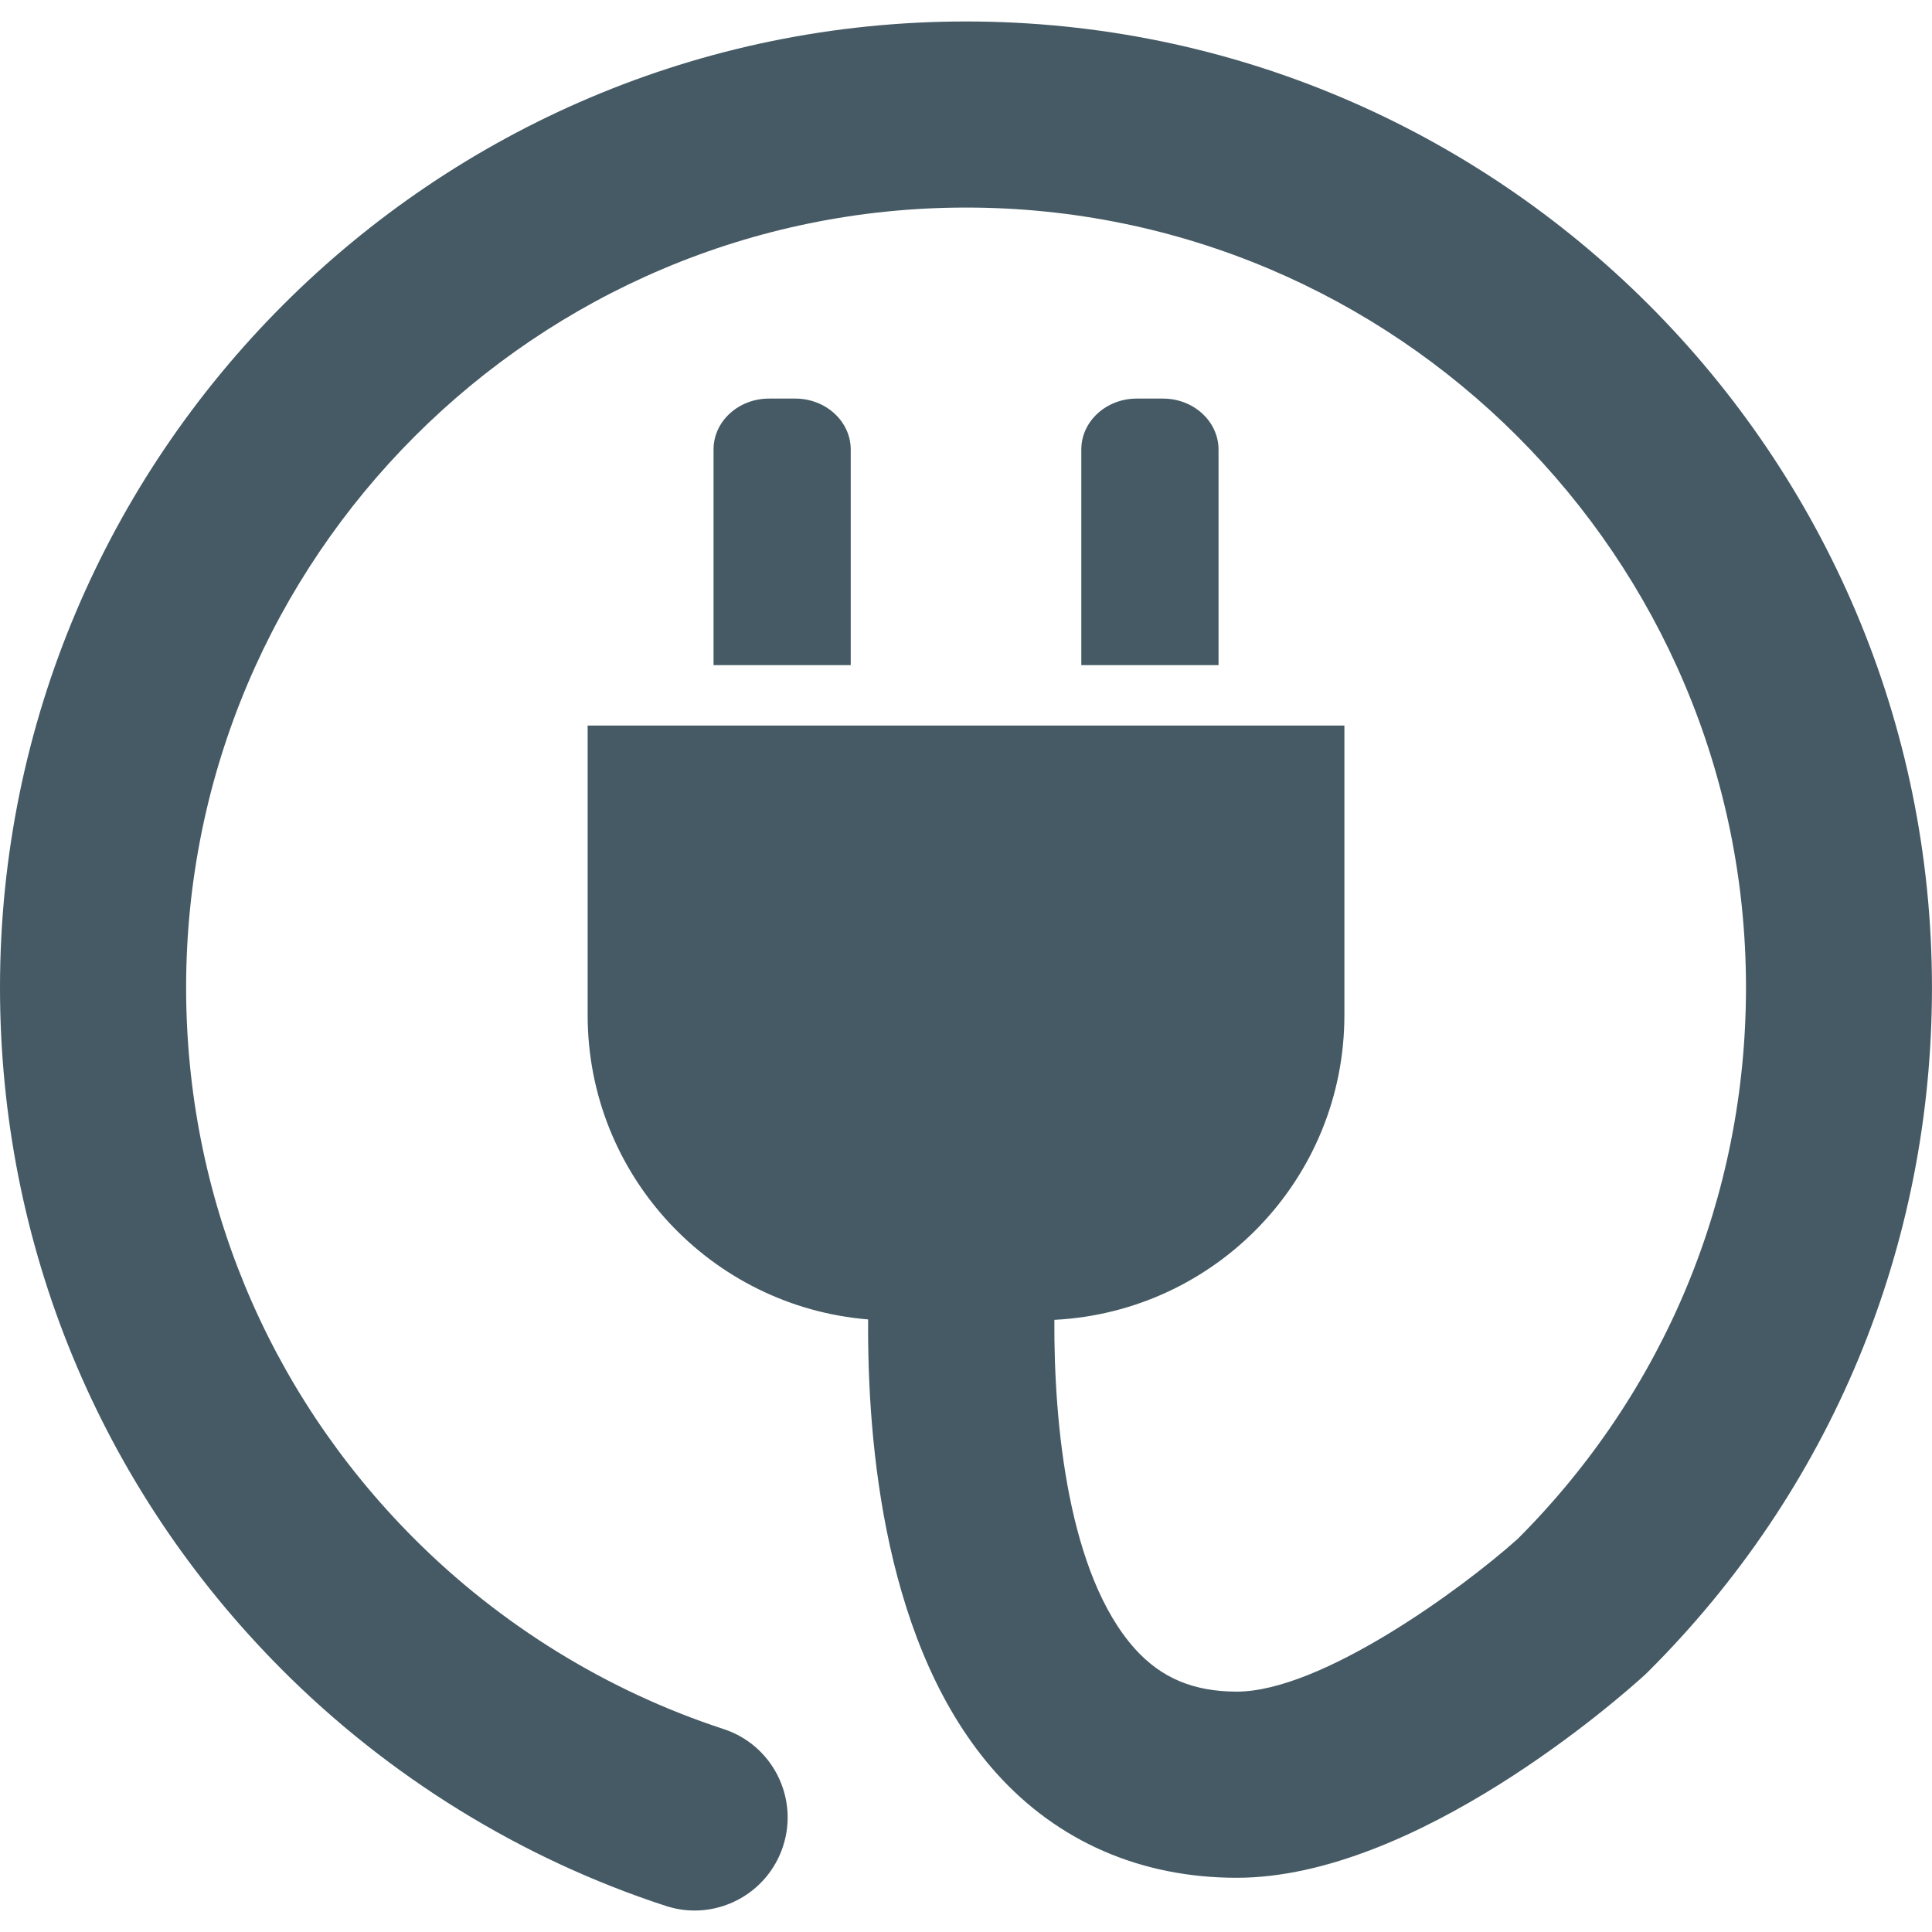
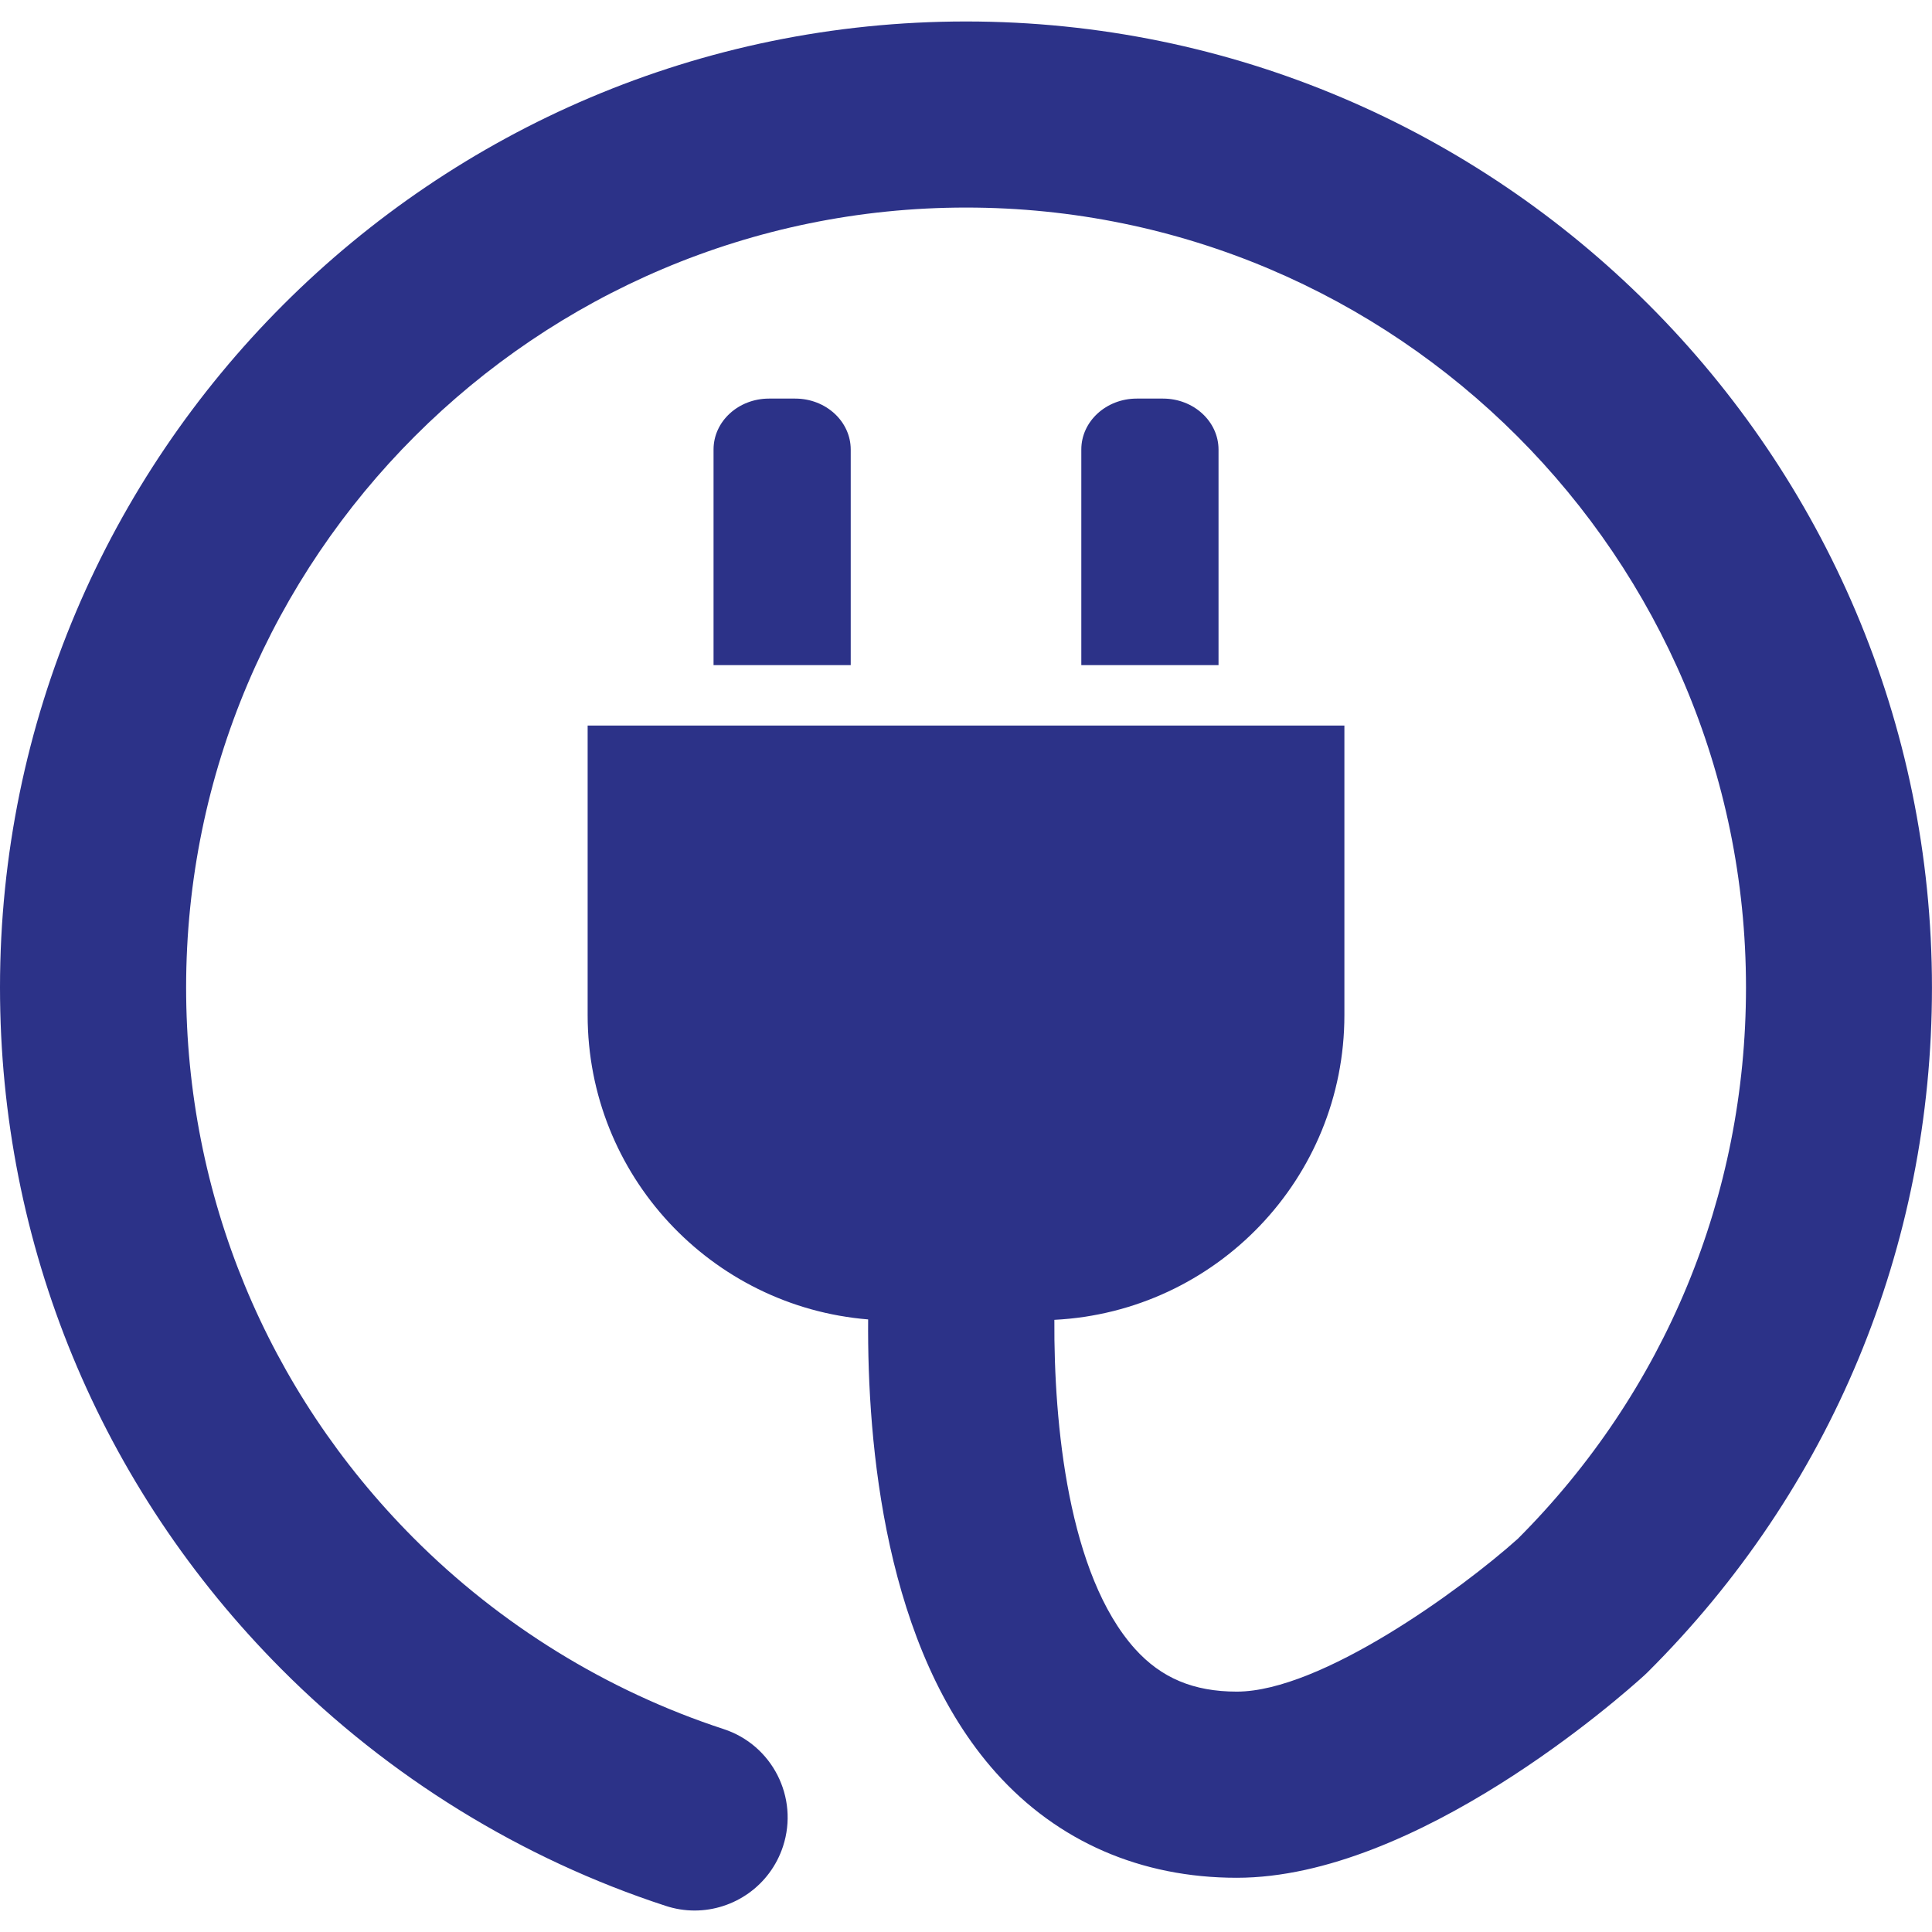
<svg xmlns="http://www.w3.org/2000/svg" version="1.1" id="Capa_1" x="0px" y="0px" width="512px" height="512px" viewBox="0 0 51.913 51.913" style="enable-background:new 0 0 51.913 51.913;" xml:space="preserve">
  <g>
    <g>
      <g>
-         <path d="M21.367,10.71h-0.703c-0.824,0-1.491,0.612-1.491,1.368v5.794h3.686v-5.794C22.858,11.323,22.191,10.71,21.367,10.71z" fill="#455A64" />
-         <path d="M31.249,10.71h-0.704c-0.822,0-1.49,0.612-1.49,1.368v5.794h3.687v-5.794C32.74,11.323,32.073,10.71,31.249,10.71z" fill="#455A64" />
-         <path d="M25.957,0.577C11.644,0.577,0,12.221,0,26.534c0,6.91,2.684,13.413,7.558,18.311c2.886,2.9,6.458,5.104,10.329,6.366     c0.258,0.085,0.52,0.125,0.777,0.125c1.052,0,2.031-0.67,2.376-1.725c0.429-1.313-0.288-2.725-1.6-3.152     c-3.123-1.021-6.006-2.799-8.337-5.142c-3.935-3.954-6.102-9.204-6.102-14.783c0-11.556,9.401-20.957,20.957-20.957     c11.556,0,20.957,9.401,20.957,20.957c0,5.6-2.179,10.859-6.134,14.816c-1.519,1.362-5.286,4.104-7.549,4.104     c-1.162,0-2.03-0.366-2.736-1.15c-1.789-1.993-2.182-6.028-2.165-8.84c4.339-0.219,7.793-3.796,7.793-8.188v-7.78H15.79v7.78     c0,4.307,3.318,7.832,7.537,8.177c-0.026,3.35,0.444,8.84,3.439,12.185c1.652,1.845,3.89,2.818,6.466,2.818     c4.836,0,10.342-4.885,10.952-5.44l0.08-0.076c4.934-4.907,7.648-11.442,7.648-18.402C51.914,12.221,40.27,0.577,25.957,0.577z" fill="#455A64" />
+         <path d="M21.367,10.71h-0.703c-0.824,0-1.491,0.612-1.491,1.368v5.794h3.686v-5.794C22.858,11.323,22.191,10.71,21.367,10.71z" fill="#2c3288" />
+         <path d="M31.249,10.71h-0.704c-0.822,0-1.49,0.612-1.49,1.368v5.794h3.687v-5.794C32.74,11.323,32.073,10.71,31.249,10.71z" fill="#2c3288" />
+         <path d="M25.957,0.577C11.644,0.577,0,12.221,0,26.534c0,6.91,2.684,13.413,7.558,18.311c2.886,2.9,6.458,5.104,10.329,6.366     c0.258,0.085,0.52,0.125,0.777,0.125c1.052,0,2.031-0.67,2.376-1.725c0.429-1.313-0.288-2.725-1.6-3.152     c-3.123-1.021-6.006-2.799-8.337-5.142c-3.935-3.954-6.102-9.204-6.102-14.783c0-11.556,9.401-20.957,20.957-20.957     c11.556,0,20.957,9.401,20.957,20.957c0,5.6-2.179,10.859-6.134,14.816c-1.519,1.362-5.286,4.104-7.549,4.104     c-1.162,0-2.03-0.366-2.736-1.15c-1.789-1.993-2.182-6.028-2.165-8.84c4.339-0.219,7.793-3.796,7.793-8.188v-7.78H15.79v7.78     c0,4.307,3.318,7.832,7.537,8.177c-0.026,3.35,0.444,8.84,3.439,12.185c1.652,1.845,3.89,2.818,6.466,2.818     c4.836,0,10.342-4.885,10.952-5.44l0.08-0.076c4.934-4.907,7.648-11.442,7.648-18.402C51.914,12.221,40.27,0.577,25.957,0.577z" fill="#2c3288" />
      </g>
    </g>
  </g>
  <g>
</g>
  <g>
</g>
  <g>
</g>
  <g>
</g>
  <g>
</g>
  <g>
</g>
  <g>
</g>
  <g>
</g>
  <g>
</g>
  <g>
</g>
  <g>
</g>
  <g>
</g>
  <g>
</g>
  <g>
</g>
  <g>
</g>
</svg>
